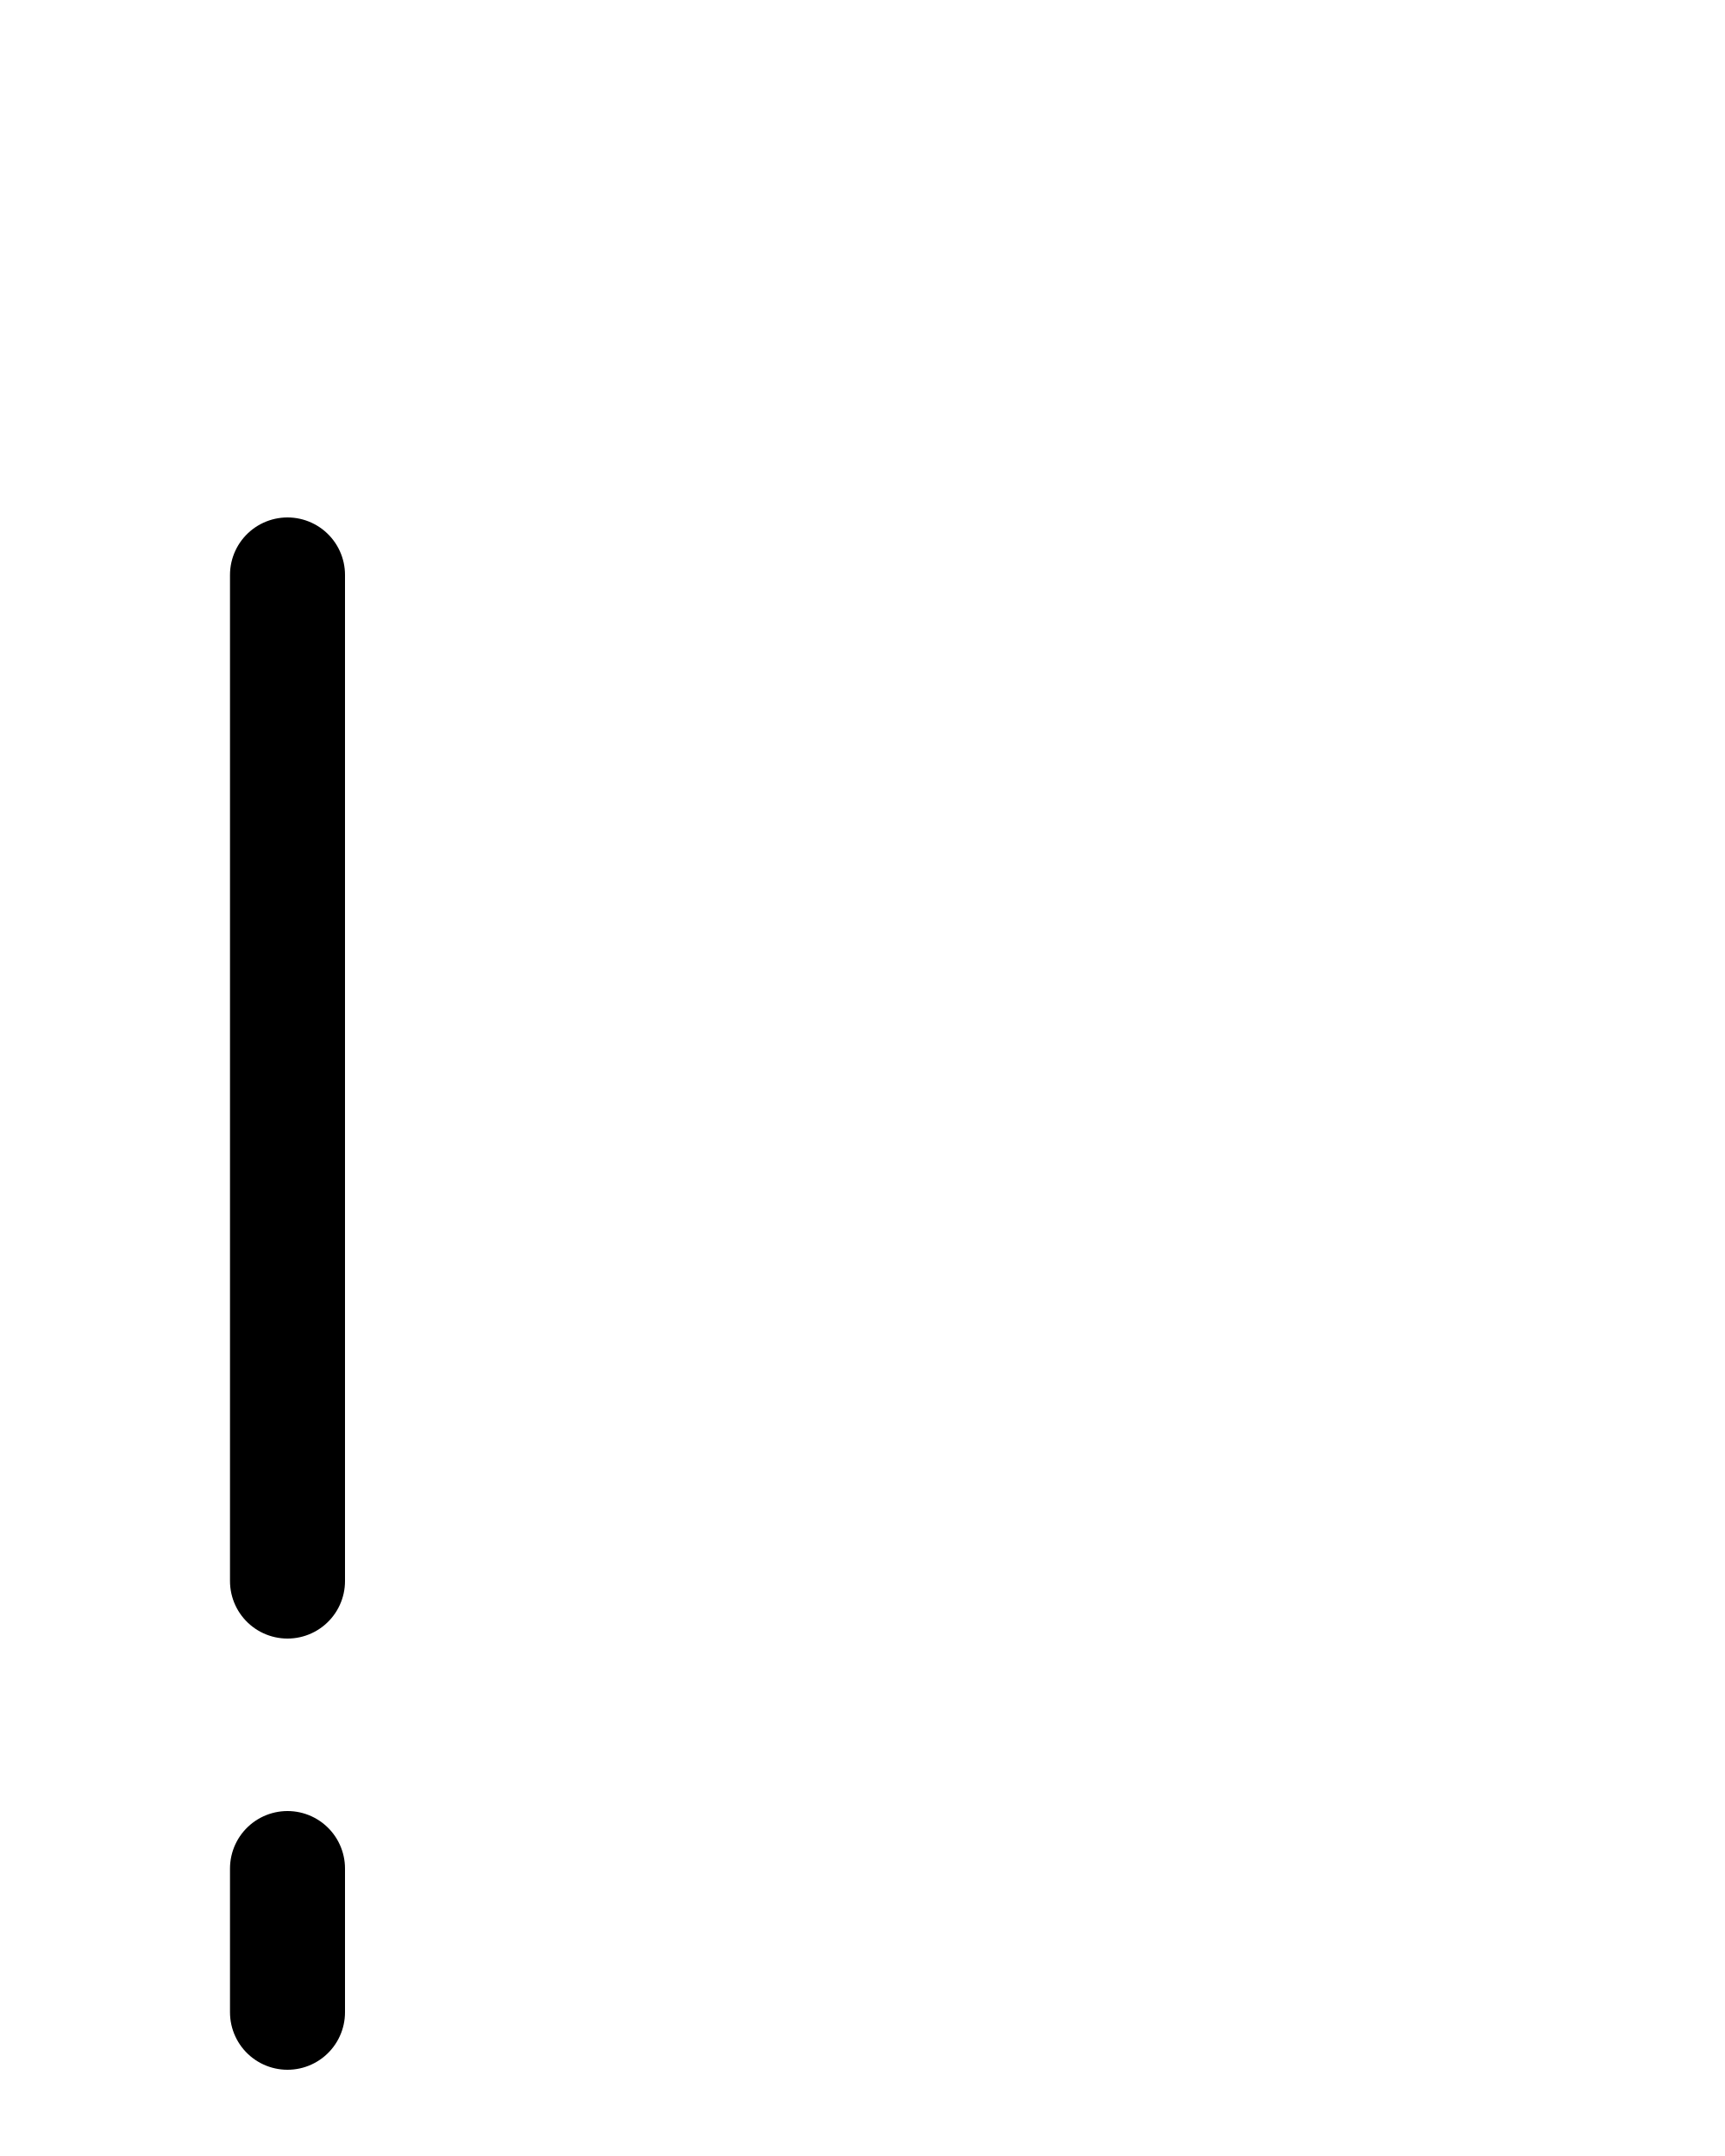
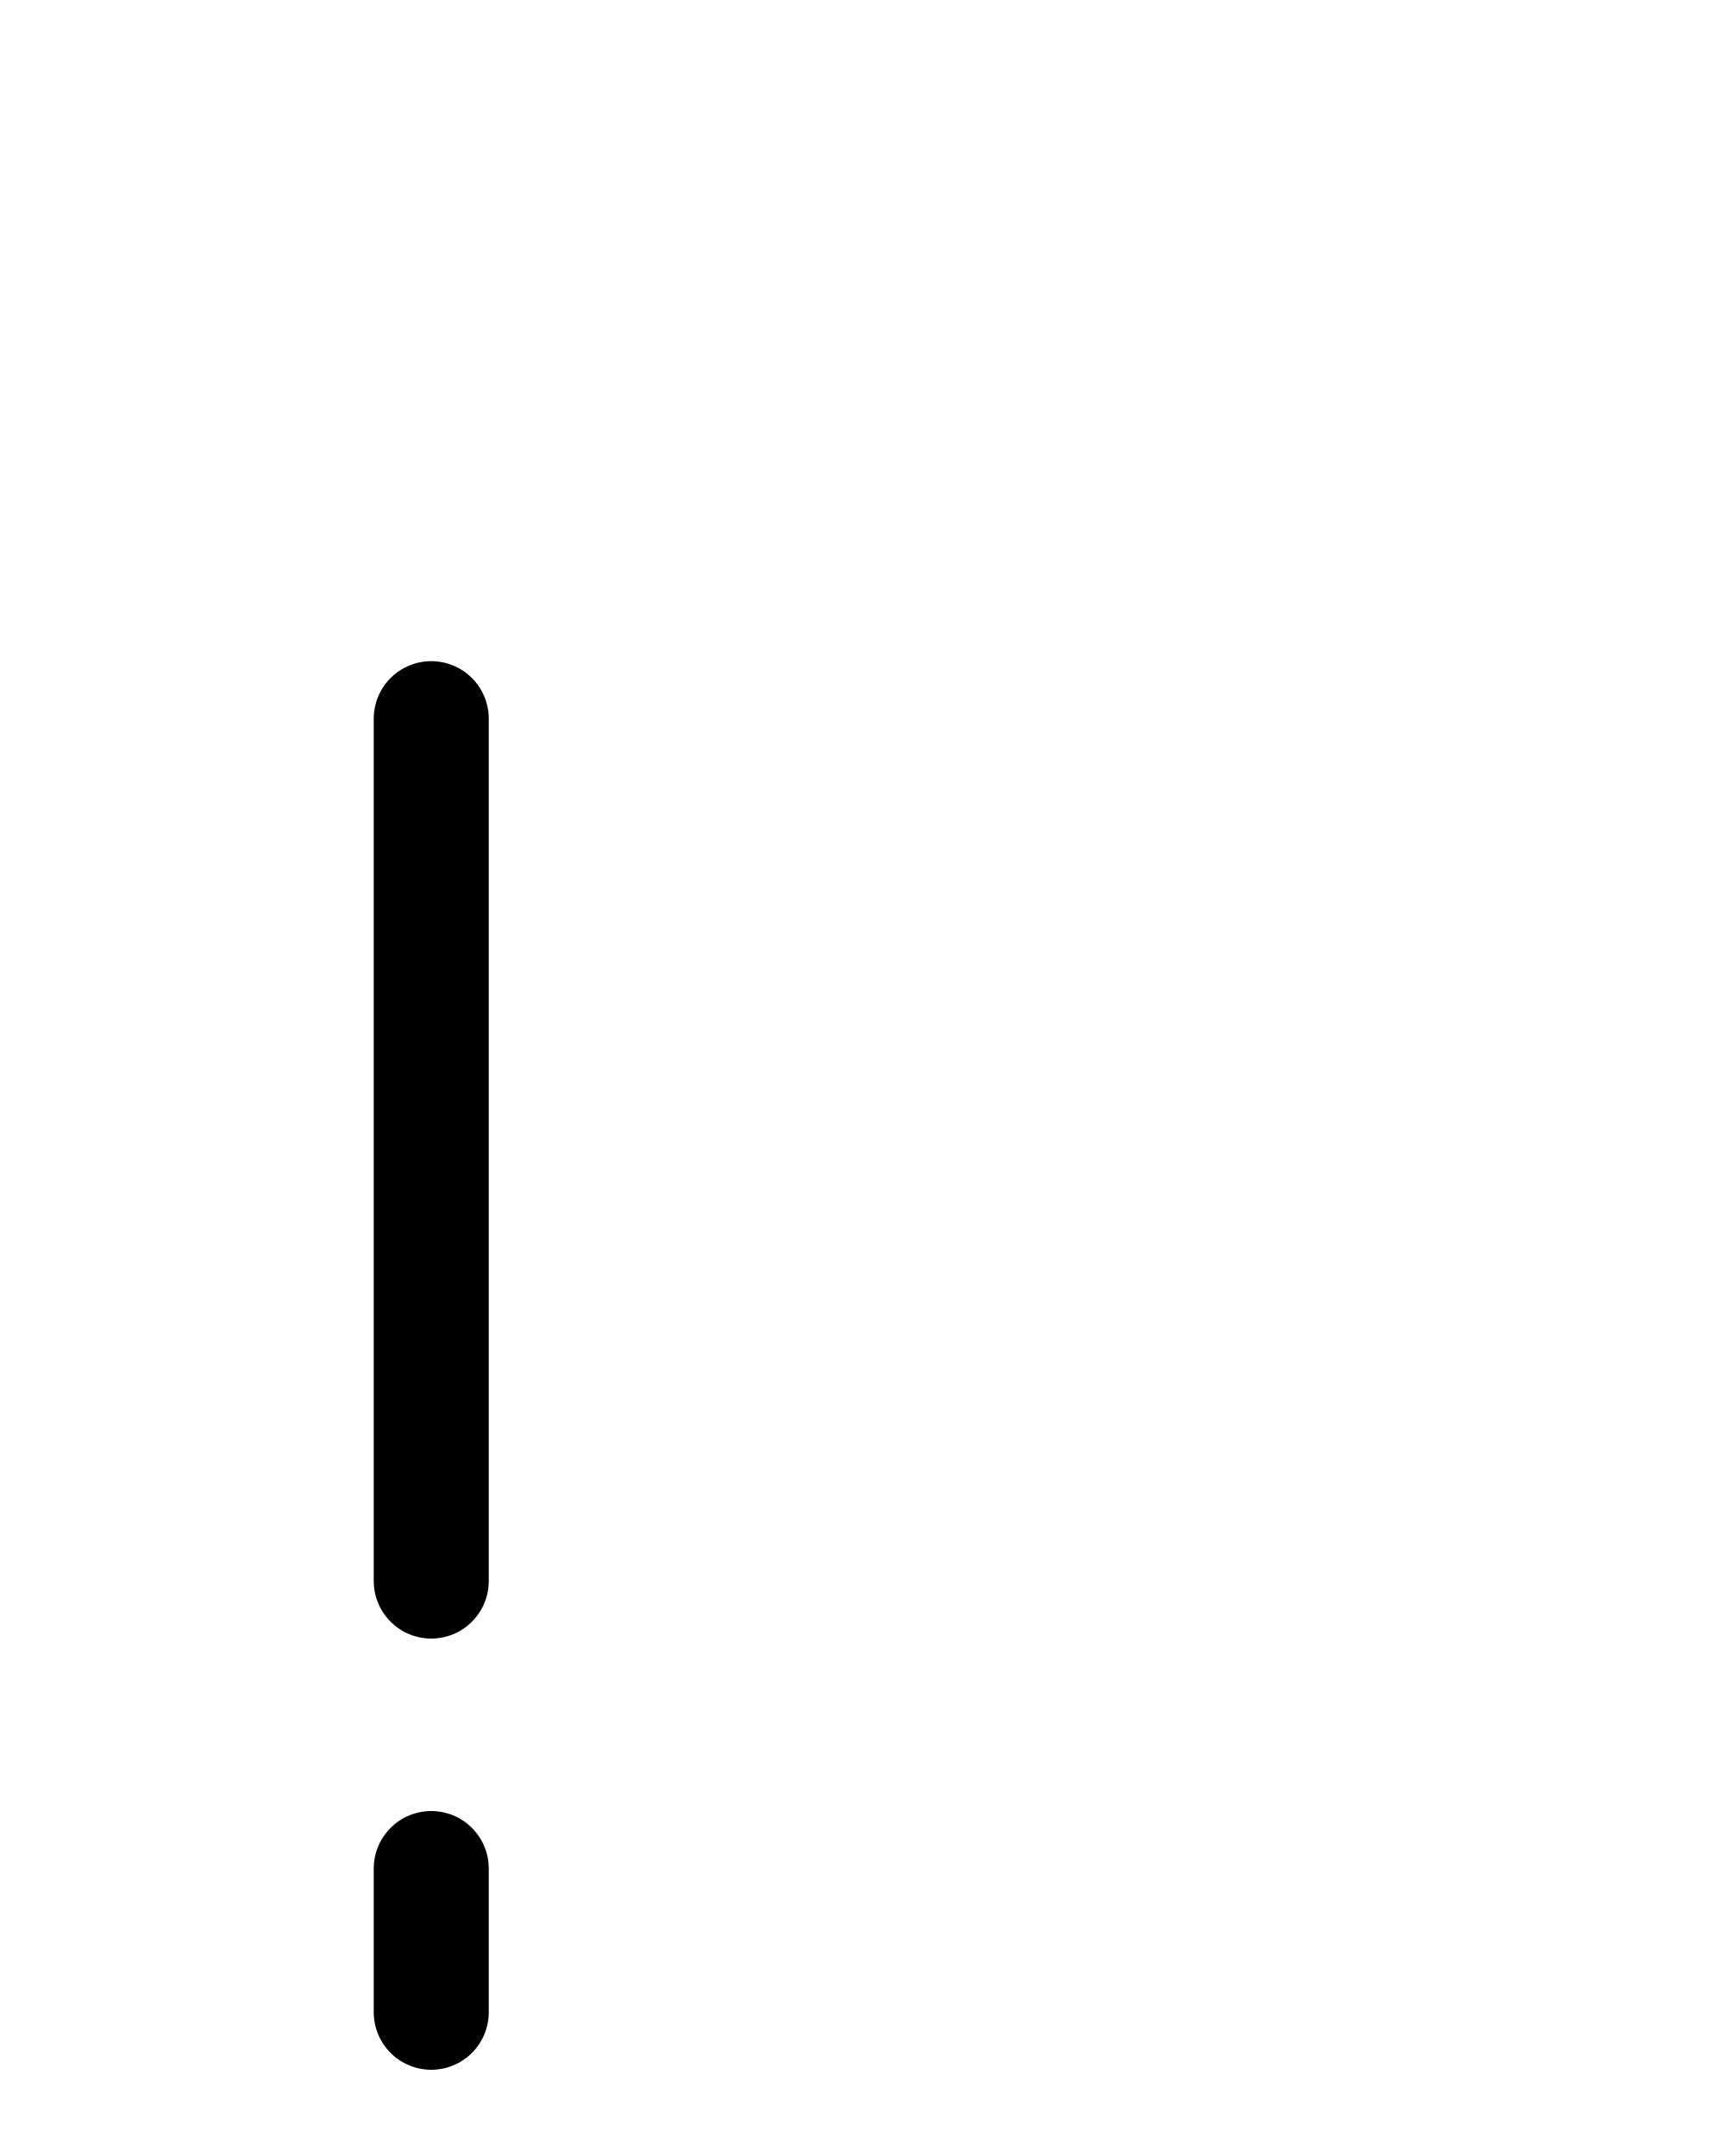
<svg xmlns="http://www.w3.org/2000/svg" version="1.1" id="图层_1" x="0px" y="0px" viewBox="0 0 720 900" style="enable-background:new 0 0 720 900;" xml:space="preserve">
  <style type="text/css">
	.st0{fill:none;stroke:#000000;stroke-width:48;stroke-linecap:round;stroke-miterlimit:10;}
</style>
-   <line class="st0" x1="120" y1="840" x2="120" y2="780" />
-   <line class="st0" x1="120" y1="660" x2="120" y2="240" />
+   <line class="st0" x1="180" y1="840" x2="180" y2="780" />
+   <line class="st0" x1="180" y1="660" x2="180" y2="300" />
</svg>
